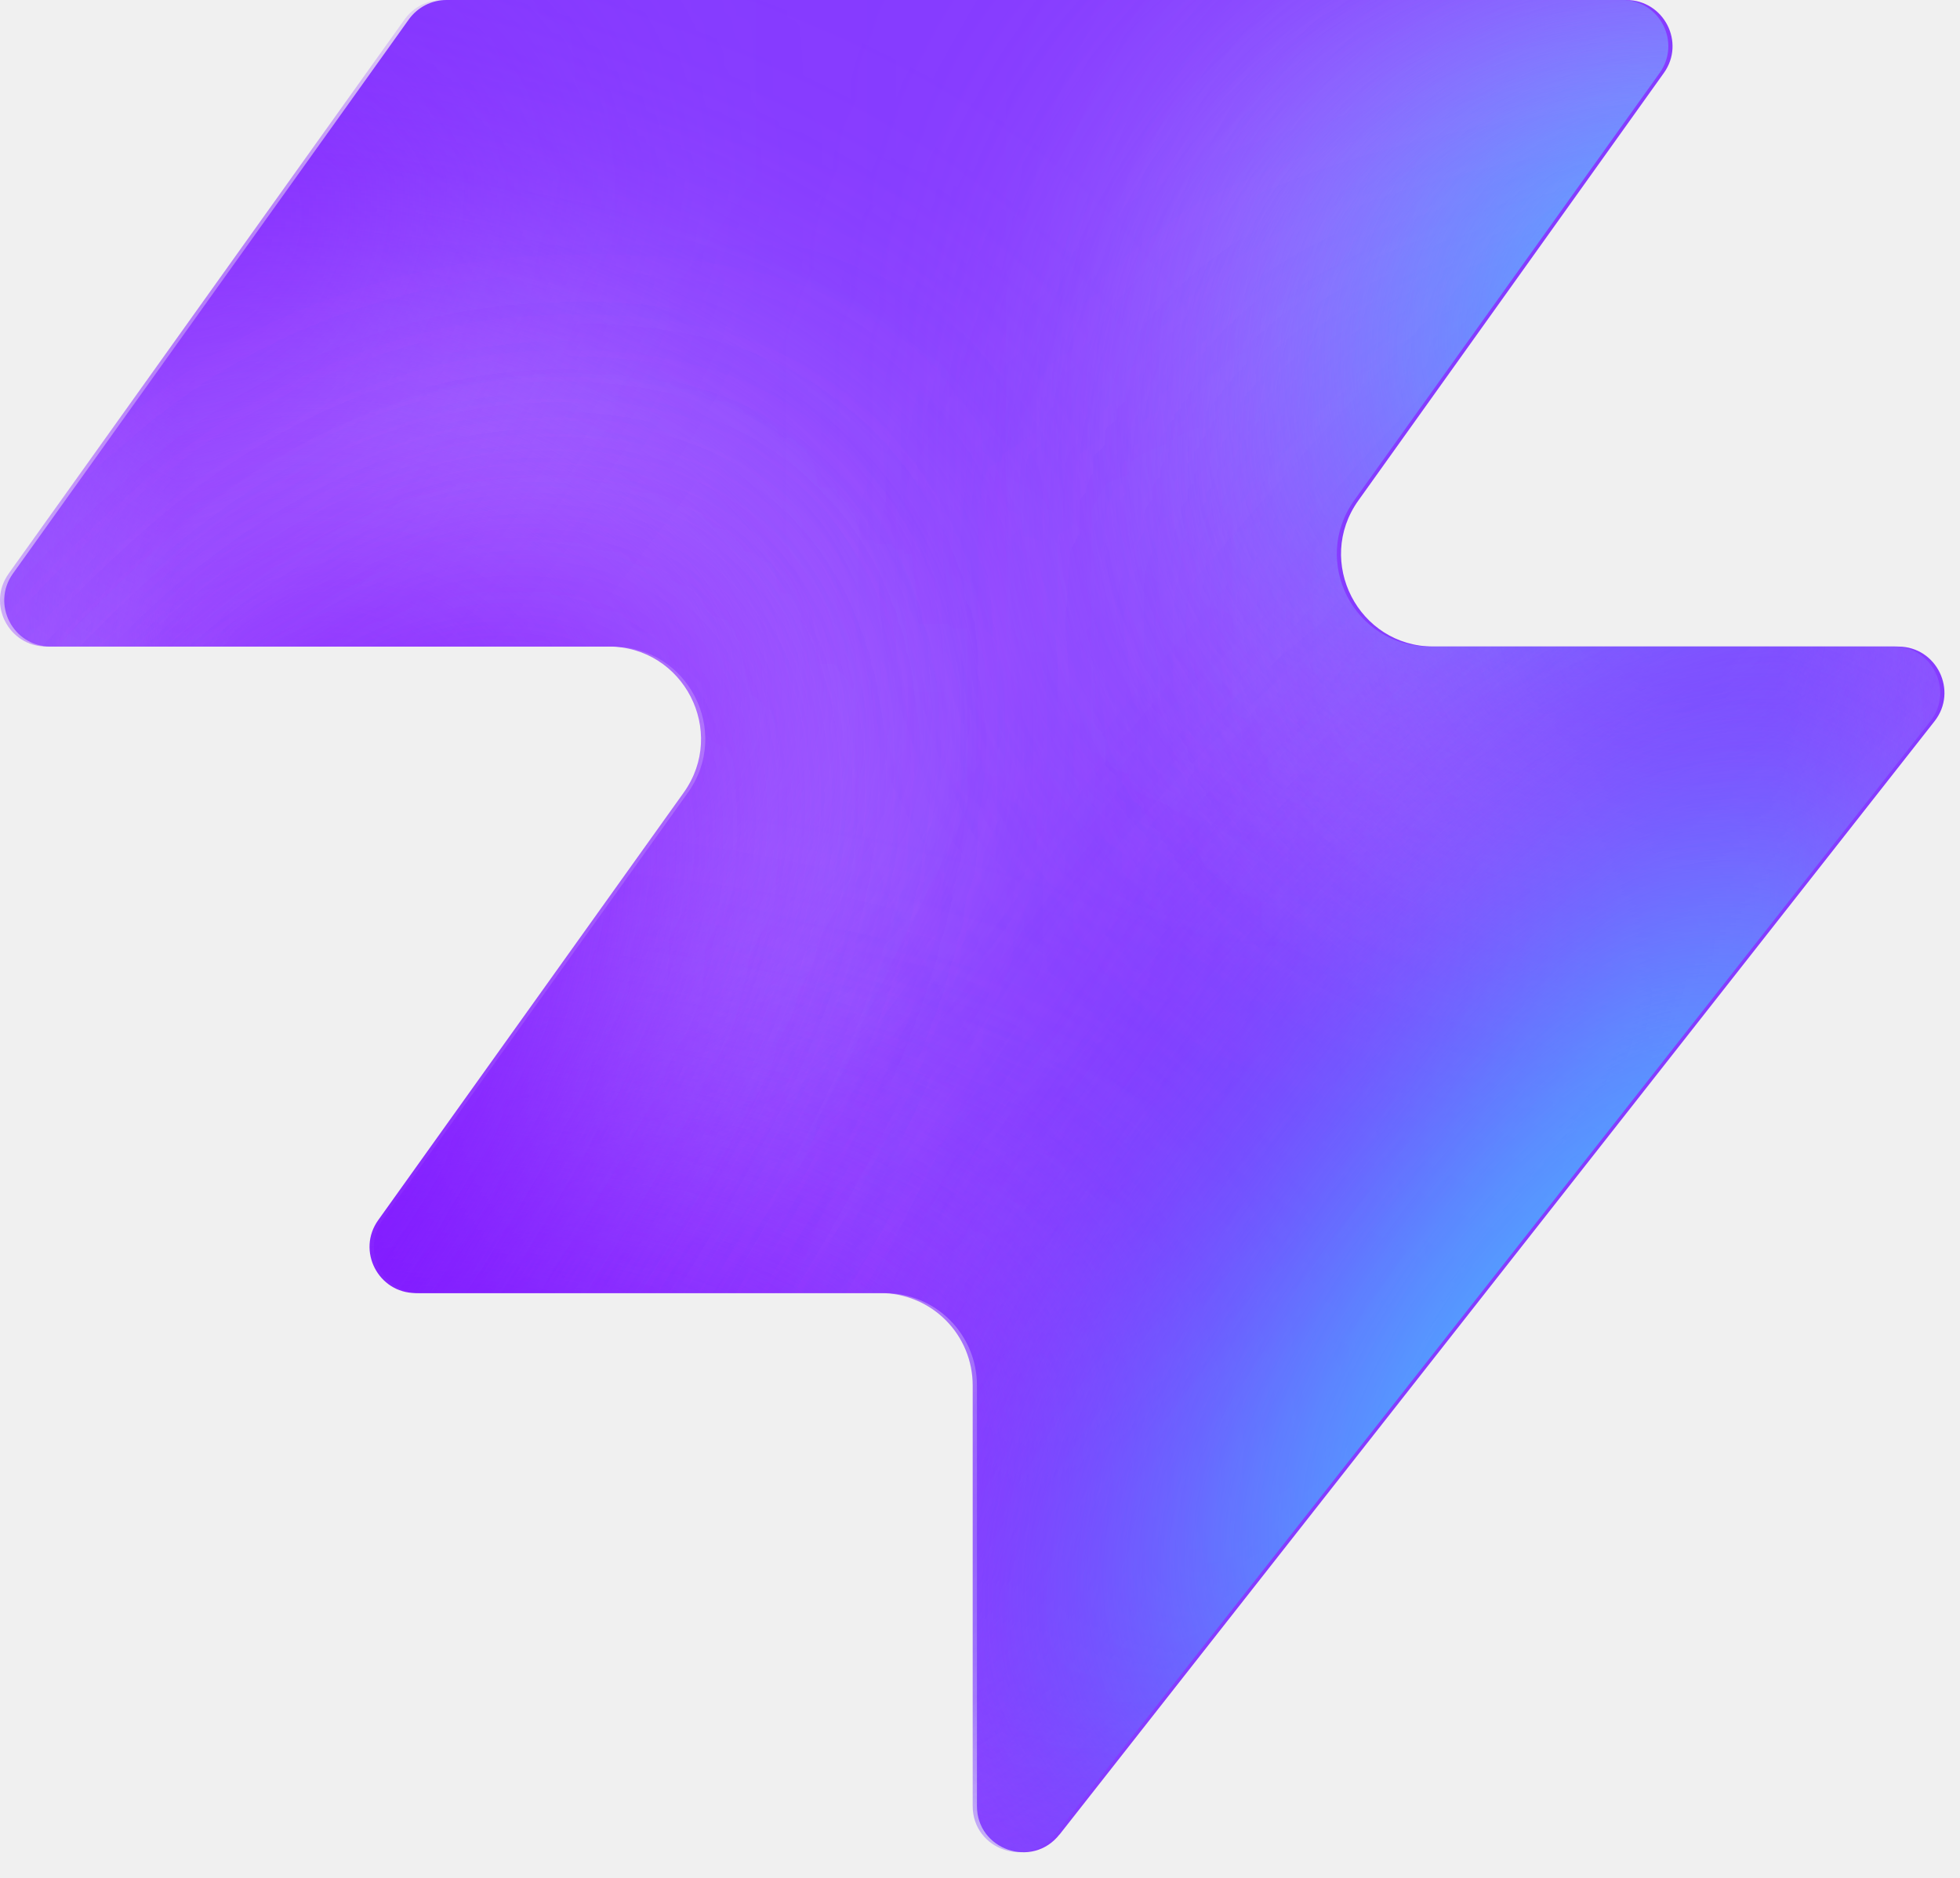
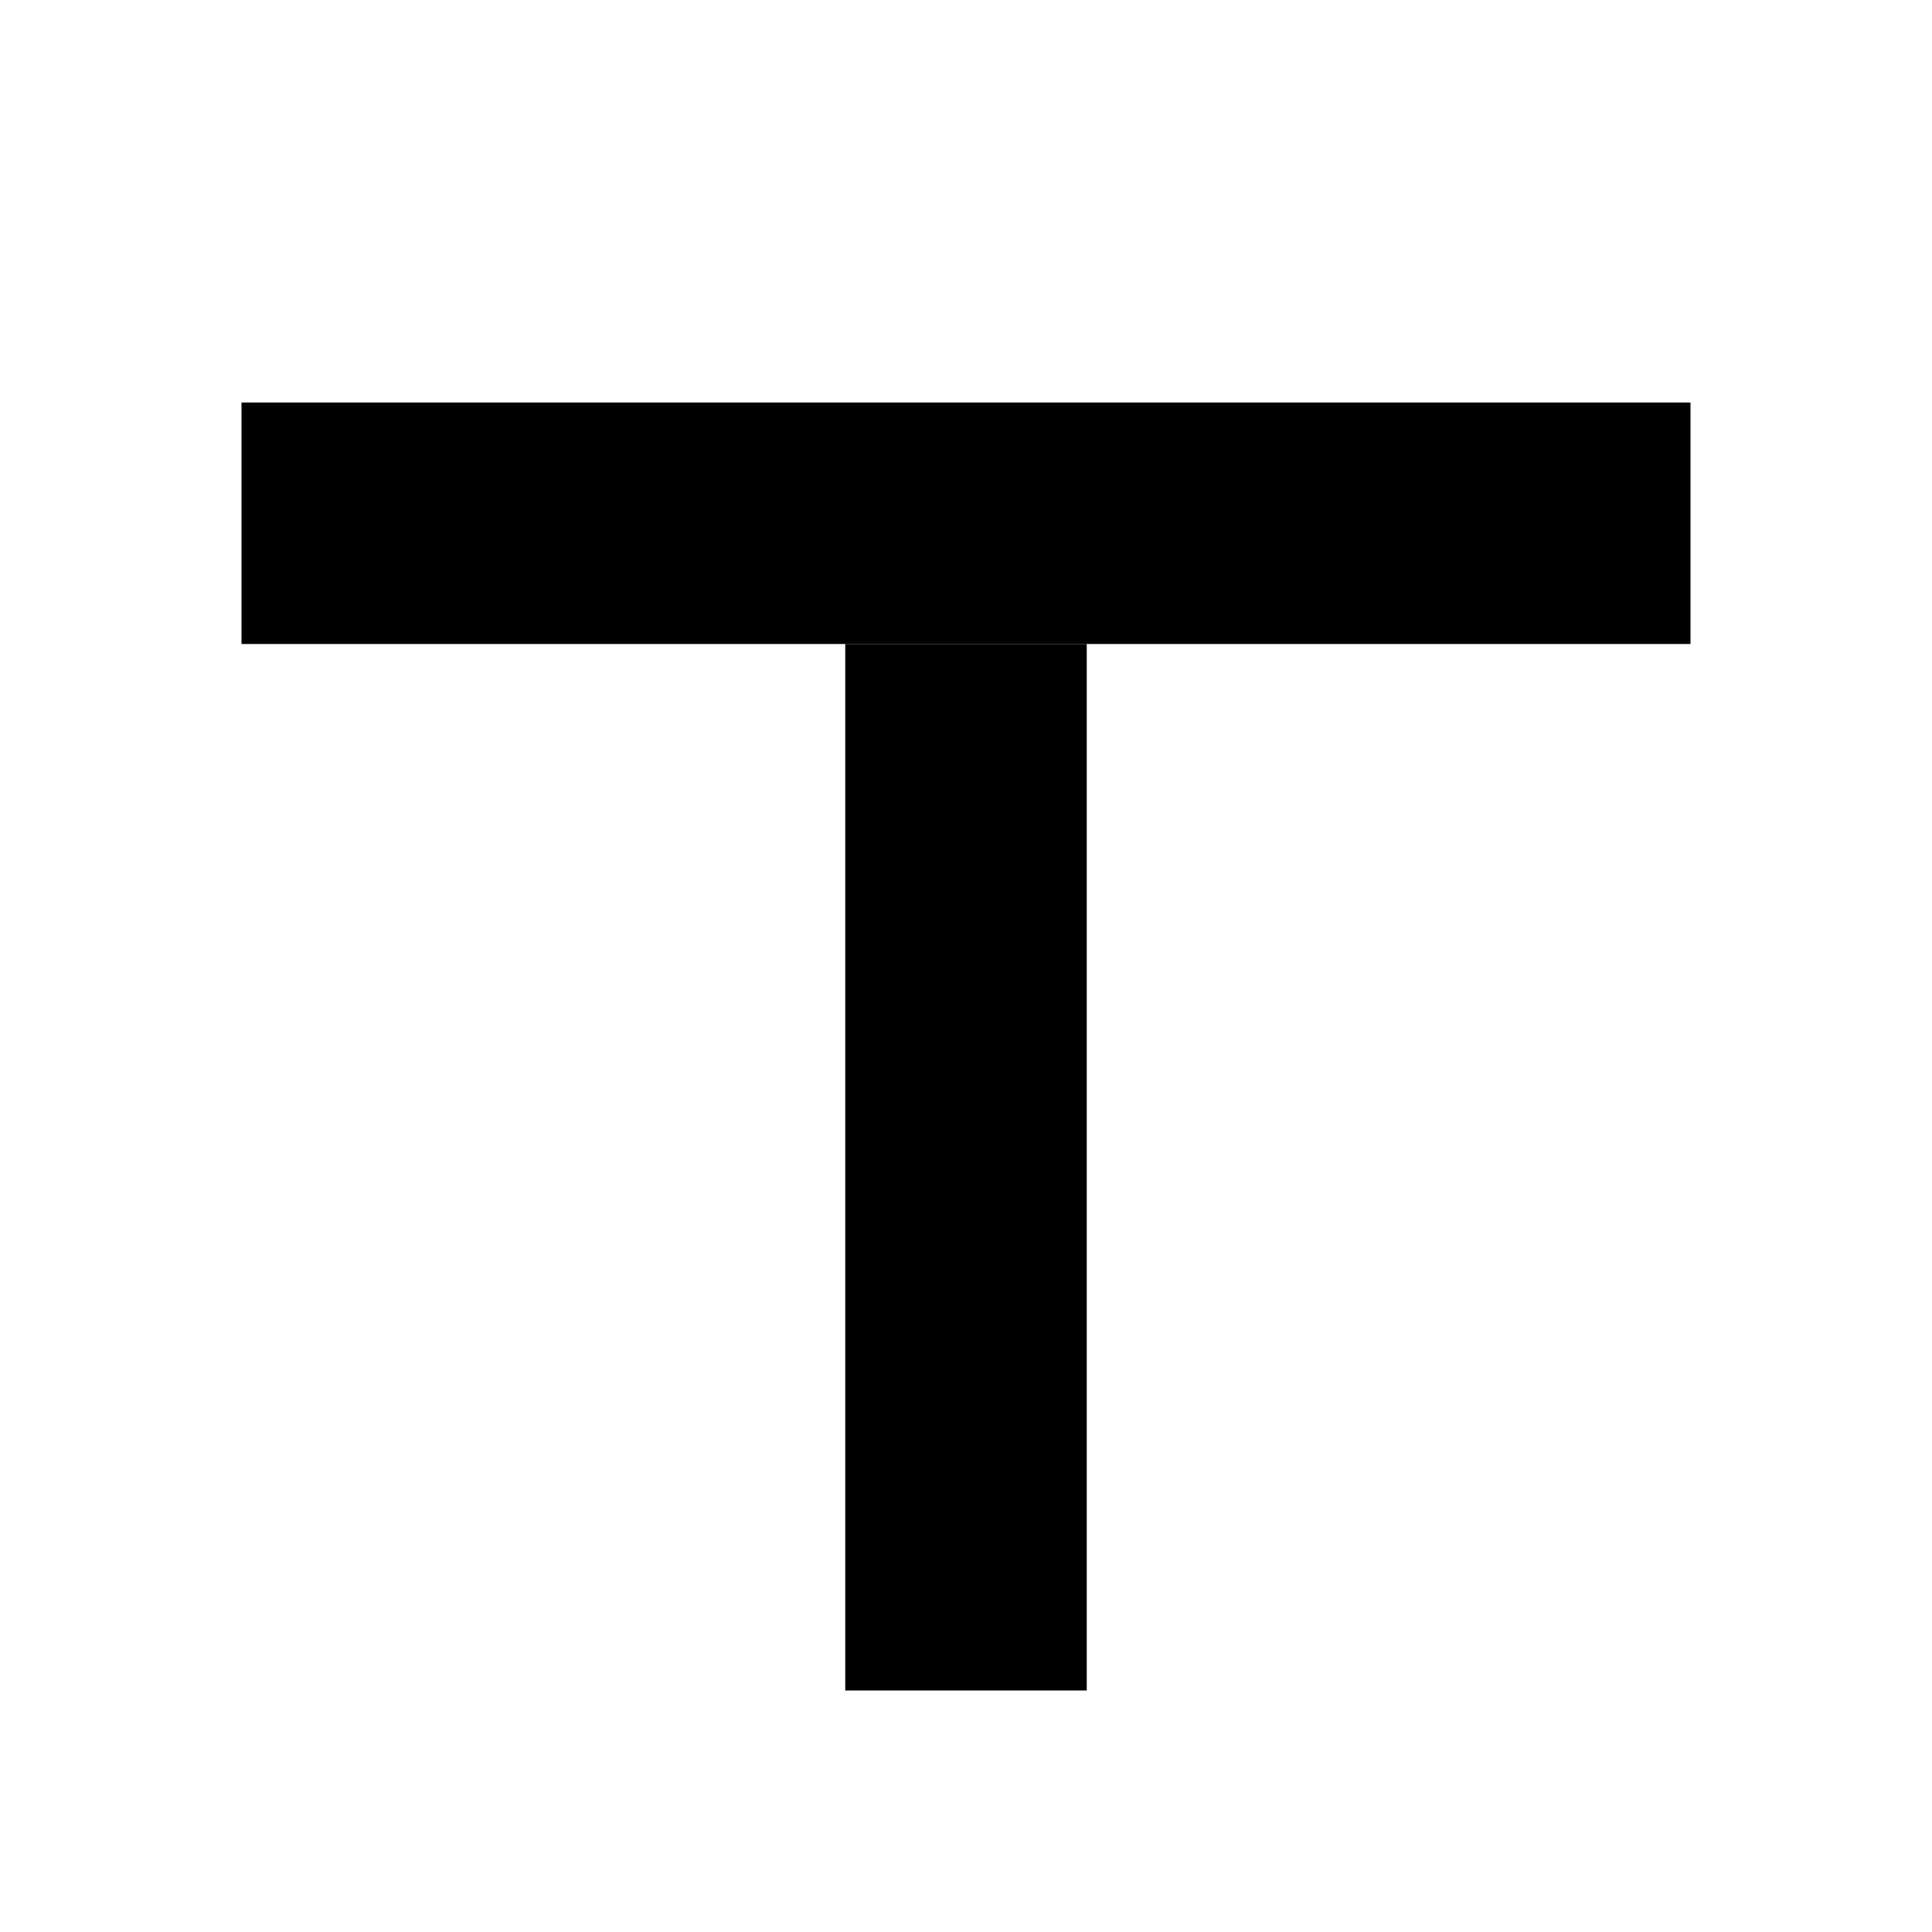
- <svg xmlns="http://www.w3.org/2000/svg" width="48" height="46" fill="none" viewBox="0 0 48 46">
-   <path fill="#863bff" d="M25.946 44.938c-.664.845-2.021.375-2.021-.698V33.937a2.26 2.26 0 0 0-2.262-2.262H10.287c-.92 0-1.456-1.04-.92-1.788l7.48-10.471c1.07-1.497 0-3.578-1.842-3.578H1.237c-.92 0-1.456-1.04-.92-1.788L10.013.474c.214-.297.556-.474.92-.474h28.894c.92 0 1.456 1.04.92 1.788l-7.48 10.471c-1.07 1.498 0 3.579 1.842 3.579h11.377c.943 0 1.473 1.088.89 1.83L25.947 44.94z" style="fill:#863bff;fill:color(display-p3 .525 .23 1);fill-opacity:1" />
-   <mask id="a" width="48" height="46" x="0" y="0" maskUnits="userSpaceOnUse" style="mask-type:alpha">
-     <path fill="#000" d="M25.842 44.938c-.664.844-2.021.375-2.021-.698V33.937a2.26 2.26 0 0 0-2.262-2.262H10.183c-.92 0-1.456-1.04-.92-1.788l7.48-10.471c1.07-1.498 0-3.579-1.842-3.579H1.133c-.92 0-1.456-1.04-.92-1.787L9.91.473c.214-.297.556-.474.92-.474h28.894c.92 0 1.456 1.04.92 1.788l-7.48 10.471c-1.07 1.498 0 3.578 1.842 3.578h11.377c.943 0 1.473 1.088.89 1.832L25.843 44.94z" style="fill:#000;fill-opacity:1" />
-   </mask>
-   <g mask="url(#a)">
-     <g filter="url(#b)">
-       <ellipse cx="5.508" cy="14.704" fill="#ede6ff" rx="5.508" ry="14.704" style="fill:#ede6ff;fill:color(display-p3 .927 .903 1);fill-opacity:1" transform="matrix(.00324 1 1 -.00324 -4.47 31.516)" />
-     </g>
-     <g filter="url(#c)">
-       <ellipse cx="10.399" cy="29.851" fill="#ede6ff" rx="10.399" ry="29.851" style="fill:#ede6ff;fill:color(display-p3 .927 .903 1);fill-opacity:1" transform="matrix(.00324 1 1 -.00324 -39.328 7.883)" />
-     </g>
-     <g filter="url(#d)">
-       <ellipse cx="5.508" cy="30.487" fill="#7e14ff" rx="5.508" ry="30.487" style="fill:#7e14ff;fill:color(display-p3 .492 .077 1);fill-opacity:1" transform="rotate(89.814 -25.913 -14.639)scale(1 -1)" />
-     </g>
-     <g filter="url(#e)">
-       <ellipse cx="5.508" cy="30.599" fill="#7e14ff" rx="5.508" ry="30.599" style="fill:#7e14ff;fill:color(display-p3 .492 .077 1);fill-opacity:1" transform="rotate(89.814 -32.644 -3.334)scale(1 -1)" />
-     </g>
-     <g filter="url(#f)">
-       <ellipse cx="5.508" cy="30.599" fill="#7e14ff" rx="5.508" ry="30.599" style="fill:#7e14ff;fill:color(display-p3 .492 .077 1);fill-opacity:1" transform="matrix(.00324 1 1 -.00324 -34.34 30.47)" />
-     </g>
-     <g filter="url(#g)">
-       <ellipse cx="14.072" cy="22.078" fill="#ede6ff" rx="14.072" ry="22.078" style="fill:#ede6ff;fill:color(display-p3 .927 .903 1);fill-opacity:1" transform="rotate(93.35 24.506 48.493)scale(-1 1)" />
-     </g>
-     <g filter="url(#h)">
-       <ellipse cx="3.47" cy="21.501" fill="#7e14ff" rx="3.47" ry="21.501" style="fill:#7e14ff;fill:color(display-p3 .492 .077 1);fill-opacity:1" transform="rotate(89.009 28.708 47.59)scale(-1 1)" />
-     </g>
-     <g filter="url(#i)">
-       <ellipse cx="3.47" cy="21.501" fill="#7e14ff" rx="3.47" ry="21.501" style="fill:#7e14ff;fill:color(display-p3 .492 .077 1);fill-opacity:1" transform="rotate(89.009 28.708 47.59)scale(-1 1)" />
-     </g>
-     <g filter="url(#j)">
-       <ellipse cx=".387" cy="8.972" fill="#7e14ff" rx="4.407" ry="29.108" style="fill:#7e14ff;fill:color(display-p3 .492 .077 1);fill-opacity:1" transform="rotate(39.51 .387 8.972)" />
-     </g>
-     <g filter="url(#k)">
-       <ellipse cx="47.523" cy="-6.092" fill="#7e14ff" rx="4.407" ry="29.108" style="fill:#7e14ff;fill:color(display-p3 .492 .077 1);fill-opacity:1" transform="rotate(37.892 47.523 -6.092)" />
-     </g>
-     <g filter="url(#l)">
-       <ellipse cx="41.412" cy="6.333" fill="#47bfff" rx="5.971" ry="9.665" style="fill:#47bfff;fill:color(display-p3 .28 .748 1);fill-opacity:1" transform="rotate(37.892 41.412 6.333)" />
-     </g>
-     <g filter="url(#m)">
-       <ellipse cx="-1.879" cy="38.332" fill="#7e14ff" rx="4.407" ry="29.108" style="fill:#7e14ff;fill:color(display-p3 .492 .077 1);fill-opacity:1" transform="rotate(37.892 -1.88 38.332)" />
-     </g>
-     <g filter="url(#n)">
-       <ellipse cx="-1.879" cy="38.332" fill="#7e14ff" rx="4.407" ry="29.108" style="fill:#7e14ff;fill:color(display-p3 .492 .077 1);fill-opacity:1" transform="rotate(37.892 -1.88 38.332)" />
-     </g>
-     <g filter="url(#o)">
-       <ellipse cx="35.651" cy="29.907" fill="#7e14ff" rx="4.407" ry="29.108" style="fill:#7e14ff;fill:color(display-p3 .492 .077 1);fill-opacity:1" transform="rotate(37.892 35.651 29.907)" />
-     </g>
-     <g filter="url(#p)">
-       <ellipse cx="38.418" cy="32.4" fill="#47bfff" rx="5.971" ry="15.297" style="fill:#47bfff;fill:color(display-p3 .28 .748 1);fill-opacity:1" transform="rotate(37.892 38.418 32.4)" />
-     </g>
-   </g>
-   <defs>
-     <filter id="b" width="60.045" height="41.654" x="-19.77" y="16.149" color-interpolation-filters="sRGB" filterUnits="userSpaceOnUse">
-       <feFlood flood-opacity="0" result="BackgroundImageFix" />
-       <feBlend in="SourceGraphic" in2="BackgroundImageFix" result="shape" />
-       <feGaussianBlur result="effect1_foregroundBlur_2002_17158" stdDeviation="7.659" />
-     </filter>
-     <filter id="c" width="90.34" height="51.437" x="-54.613" y="-7.533" color-interpolation-filters="sRGB" filterUnits="userSpaceOnUse">
-       <feFlood flood-opacity="0" result="BackgroundImageFix" />
-       <feBlend in="SourceGraphic" in2="BackgroundImageFix" result="shape" />
-       <feGaussianBlur result="effect1_foregroundBlur_2002_17158" stdDeviation="7.659" />
-     </filter>
-     <filter id="d" width="79.355" height="29.4" x="-49.64" y="2.03" color-interpolation-filters="sRGB" filterUnits="userSpaceOnUse">
-       <feFlood flood-opacity="0" result="BackgroundImageFix" />
-       <feBlend in="SourceGraphic" in2="BackgroundImageFix" result="shape" />
-       <feGaussianBlur result="effect1_foregroundBlur_2002_17158" stdDeviation="4.596" />
-     </filter>
-     <filter id="e" width="79.579" height="29.4" x="-45.045" y="20.029" color-interpolation-filters="sRGB" filterUnits="userSpaceOnUse">
-       <feFlood flood-opacity="0" result="BackgroundImageFix" />
-       <feBlend in="SourceGraphic" in2="BackgroundImageFix" result="shape" />
-       <feGaussianBlur result="effect1_foregroundBlur_2002_17158" stdDeviation="4.596" />
-     </filter>
-     <filter id="f" width="79.579" height="29.4" x="-43.513" y="21.178" color-interpolation-filters="sRGB" filterUnits="userSpaceOnUse">
-       <feFlood flood-opacity="0" result="BackgroundImageFix" />
-       <feBlend in="SourceGraphic" in2="BackgroundImageFix" result="shape" />
-       <feGaussianBlur result="effect1_foregroundBlur_2002_17158" stdDeviation="4.596" />
-     </filter>
-     <filter id="g" width="74.749" height="58.852" x="15.756" y="-17.901" color-interpolation-filters="sRGB" filterUnits="userSpaceOnUse">
-       <feFlood flood-opacity="0" result="BackgroundImageFix" />
-       <feBlend in="SourceGraphic" in2="BackgroundImageFix" result="shape" />
-       <feGaussianBlur result="effect1_foregroundBlur_2002_17158" stdDeviation="7.659" />
-     </filter>
-     <filter id="h" width="61.377" height="25.362" x="23.548" y="2.284" color-interpolation-filters="sRGB" filterUnits="userSpaceOnUse">
-       <feFlood flood-opacity="0" result="BackgroundImageFix" />
-       <feBlend in="SourceGraphic" in2="BackgroundImageFix" result="shape" />
-       <feGaussianBlur result="effect1_foregroundBlur_2002_17158" stdDeviation="4.596" />
-     </filter>
-     <filter id="i" width="61.377" height="25.362" x="23.548" y="2.284" color-interpolation-filters="sRGB" filterUnits="userSpaceOnUse">
-       <feFlood flood-opacity="0" result="BackgroundImageFix" />
-       <feBlend in="SourceGraphic" in2="BackgroundImageFix" result="shape" />
-       <feGaussianBlur result="effect1_foregroundBlur_2002_17158" stdDeviation="4.596" />
-     </filter>
-     <filter id="j" width="56.045" height="63.649" x="-27.636" y="-22.853" color-interpolation-filters="sRGB" filterUnits="userSpaceOnUse">
-       <feFlood flood-opacity="0" result="BackgroundImageFix" />
-       <feBlend in="SourceGraphic" in2="BackgroundImageFix" result="shape" />
-       <feGaussianBlur result="effect1_foregroundBlur_2002_17158" stdDeviation="4.596" />
-     </filter>
-     <filter id="k" width="54.814" height="64.646" x="20.116" y="-38.415" color-interpolation-filters="sRGB" filterUnits="userSpaceOnUse">
-       <feFlood flood-opacity="0" result="BackgroundImageFix" />
-       <feBlend in="SourceGraphic" in2="BackgroundImageFix" result="shape" />
-       <feGaussianBlur result="effect1_foregroundBlur_2002_17158" stdDeviation="4.596" />
-     </filter>
-     <filter id="l" width="33.541" height="35.313" x="24.641" y="-11.323" color-interpolation-filters="sRGB" filterUnits="userSpaceOnUse">
-       <feFlood flood-opacity="0" result="BackgroundImageFix" />
-       <feBlend in="SourceGraphic" in2="BackgroundImageFix" result="shape" />
-       <feGaussianBlur result="effect1_foregroundBlur_2002_17158" stdDeviation="4.596" />
-     </filter>
-     <filter id="m" width="54.814" height="64.646" x="-29.286" y="6.009" color-interpolation-filters="sRGB" filterUnits="userSpaceOnUse">
-       <feFlood flood-opacity="0" result="BackgroundImageFix" />
-       <feBlend in="SourceGraphic" in2="BackgroundImageFix" result="shape" />
-       <feGaussianBlur result="effect1_foregroundBlur_2002_17158" stdDeviation="4.596" />
-     </filter>
-     <filter id="n" width="54.814" height="64.646" x="-29.286" y="6.009" color-interpolation-filters="sRGB" filterUnits="userSpaceOnUse">
-       <feFlood flood-opacity="0" result="BackgroundImageFix" />
-       <feBlend in="SourceGraphic" in2="BackgroundImageFix" result="shape" />
-       <feGaussianBlur result="effect1_foregroundBlur_2002_17158" stdDeviation="4.596" />
-     </filter>
-     <filter id="o" width="54.814" height="64.646" x="8.244" y="-2.416" color-interpolation-filters="sRGB" filterUnits="userSpaceOnUse">
-       <feFlood flood-opacity="0" result="BackgroundImageFix" />
-       <feBlend in="SourceGraphic" in2="BackgroundImageFix" result="shape" />
-       <feGaussianBlur result="effect1_foregroundBlur_2002_17158" stdDeviation="4.596" />
-     </filter>
-     <filter id="p" width="39.409" height="43.623" x="18.713" y="10.588" color-interpolation-filters="sRGB" filterUnits="userSpaceOnUse">
-       <feFlood flood-opacity="0" result="BackgroundImageFix" />
-       <feBlend in="SourceGraphic" in2="BackgroundImageFix" result="shape" />
-       <feGaussianBlur result="effect1_foregroundBlur_2002_17158" stdDeviation="4.596" />
-     </filter>
-   </defs>
+ <svg xmlns="http://www.w3.org/2000/svg" width="48" height="48" viewBox="0 0 48 48">
+   <rect width="48" height="48" fill="#fff" />
+   <rect x="6" y="10" width="36" height="6" fill="#000" />
+   <rect x="21" y="16" width="6" height="26" fill="#000" />
</svg>
